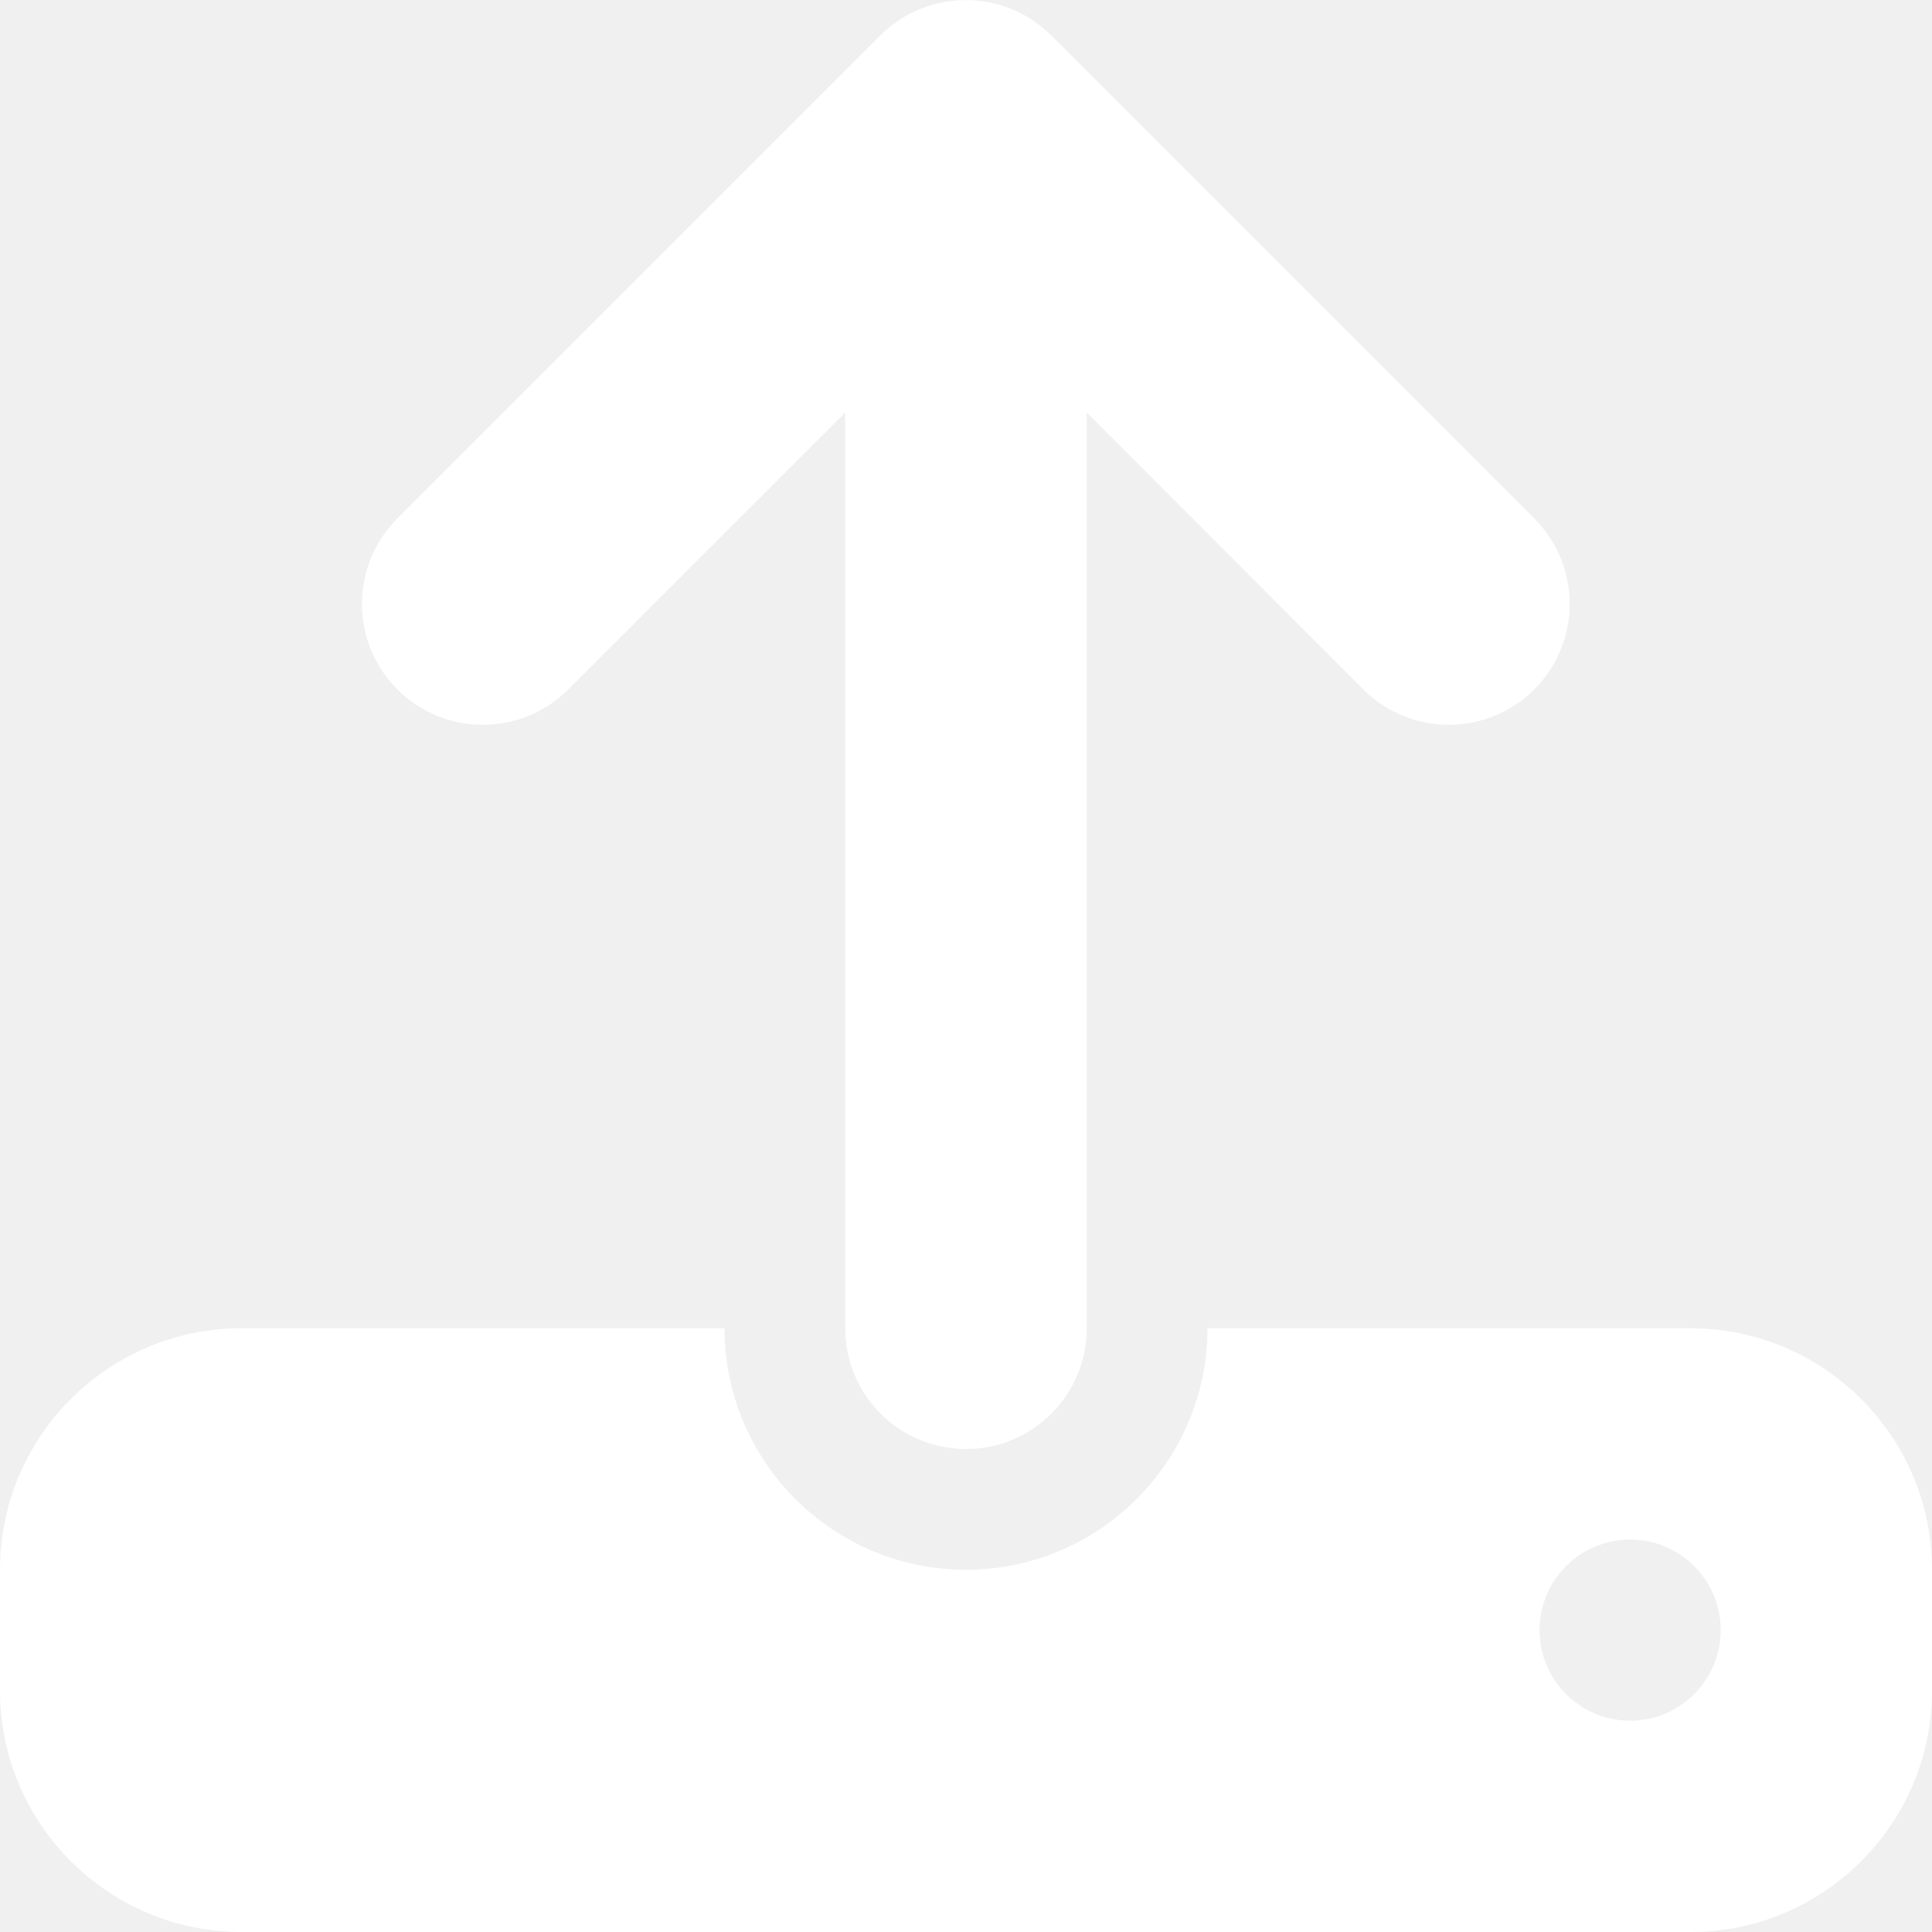
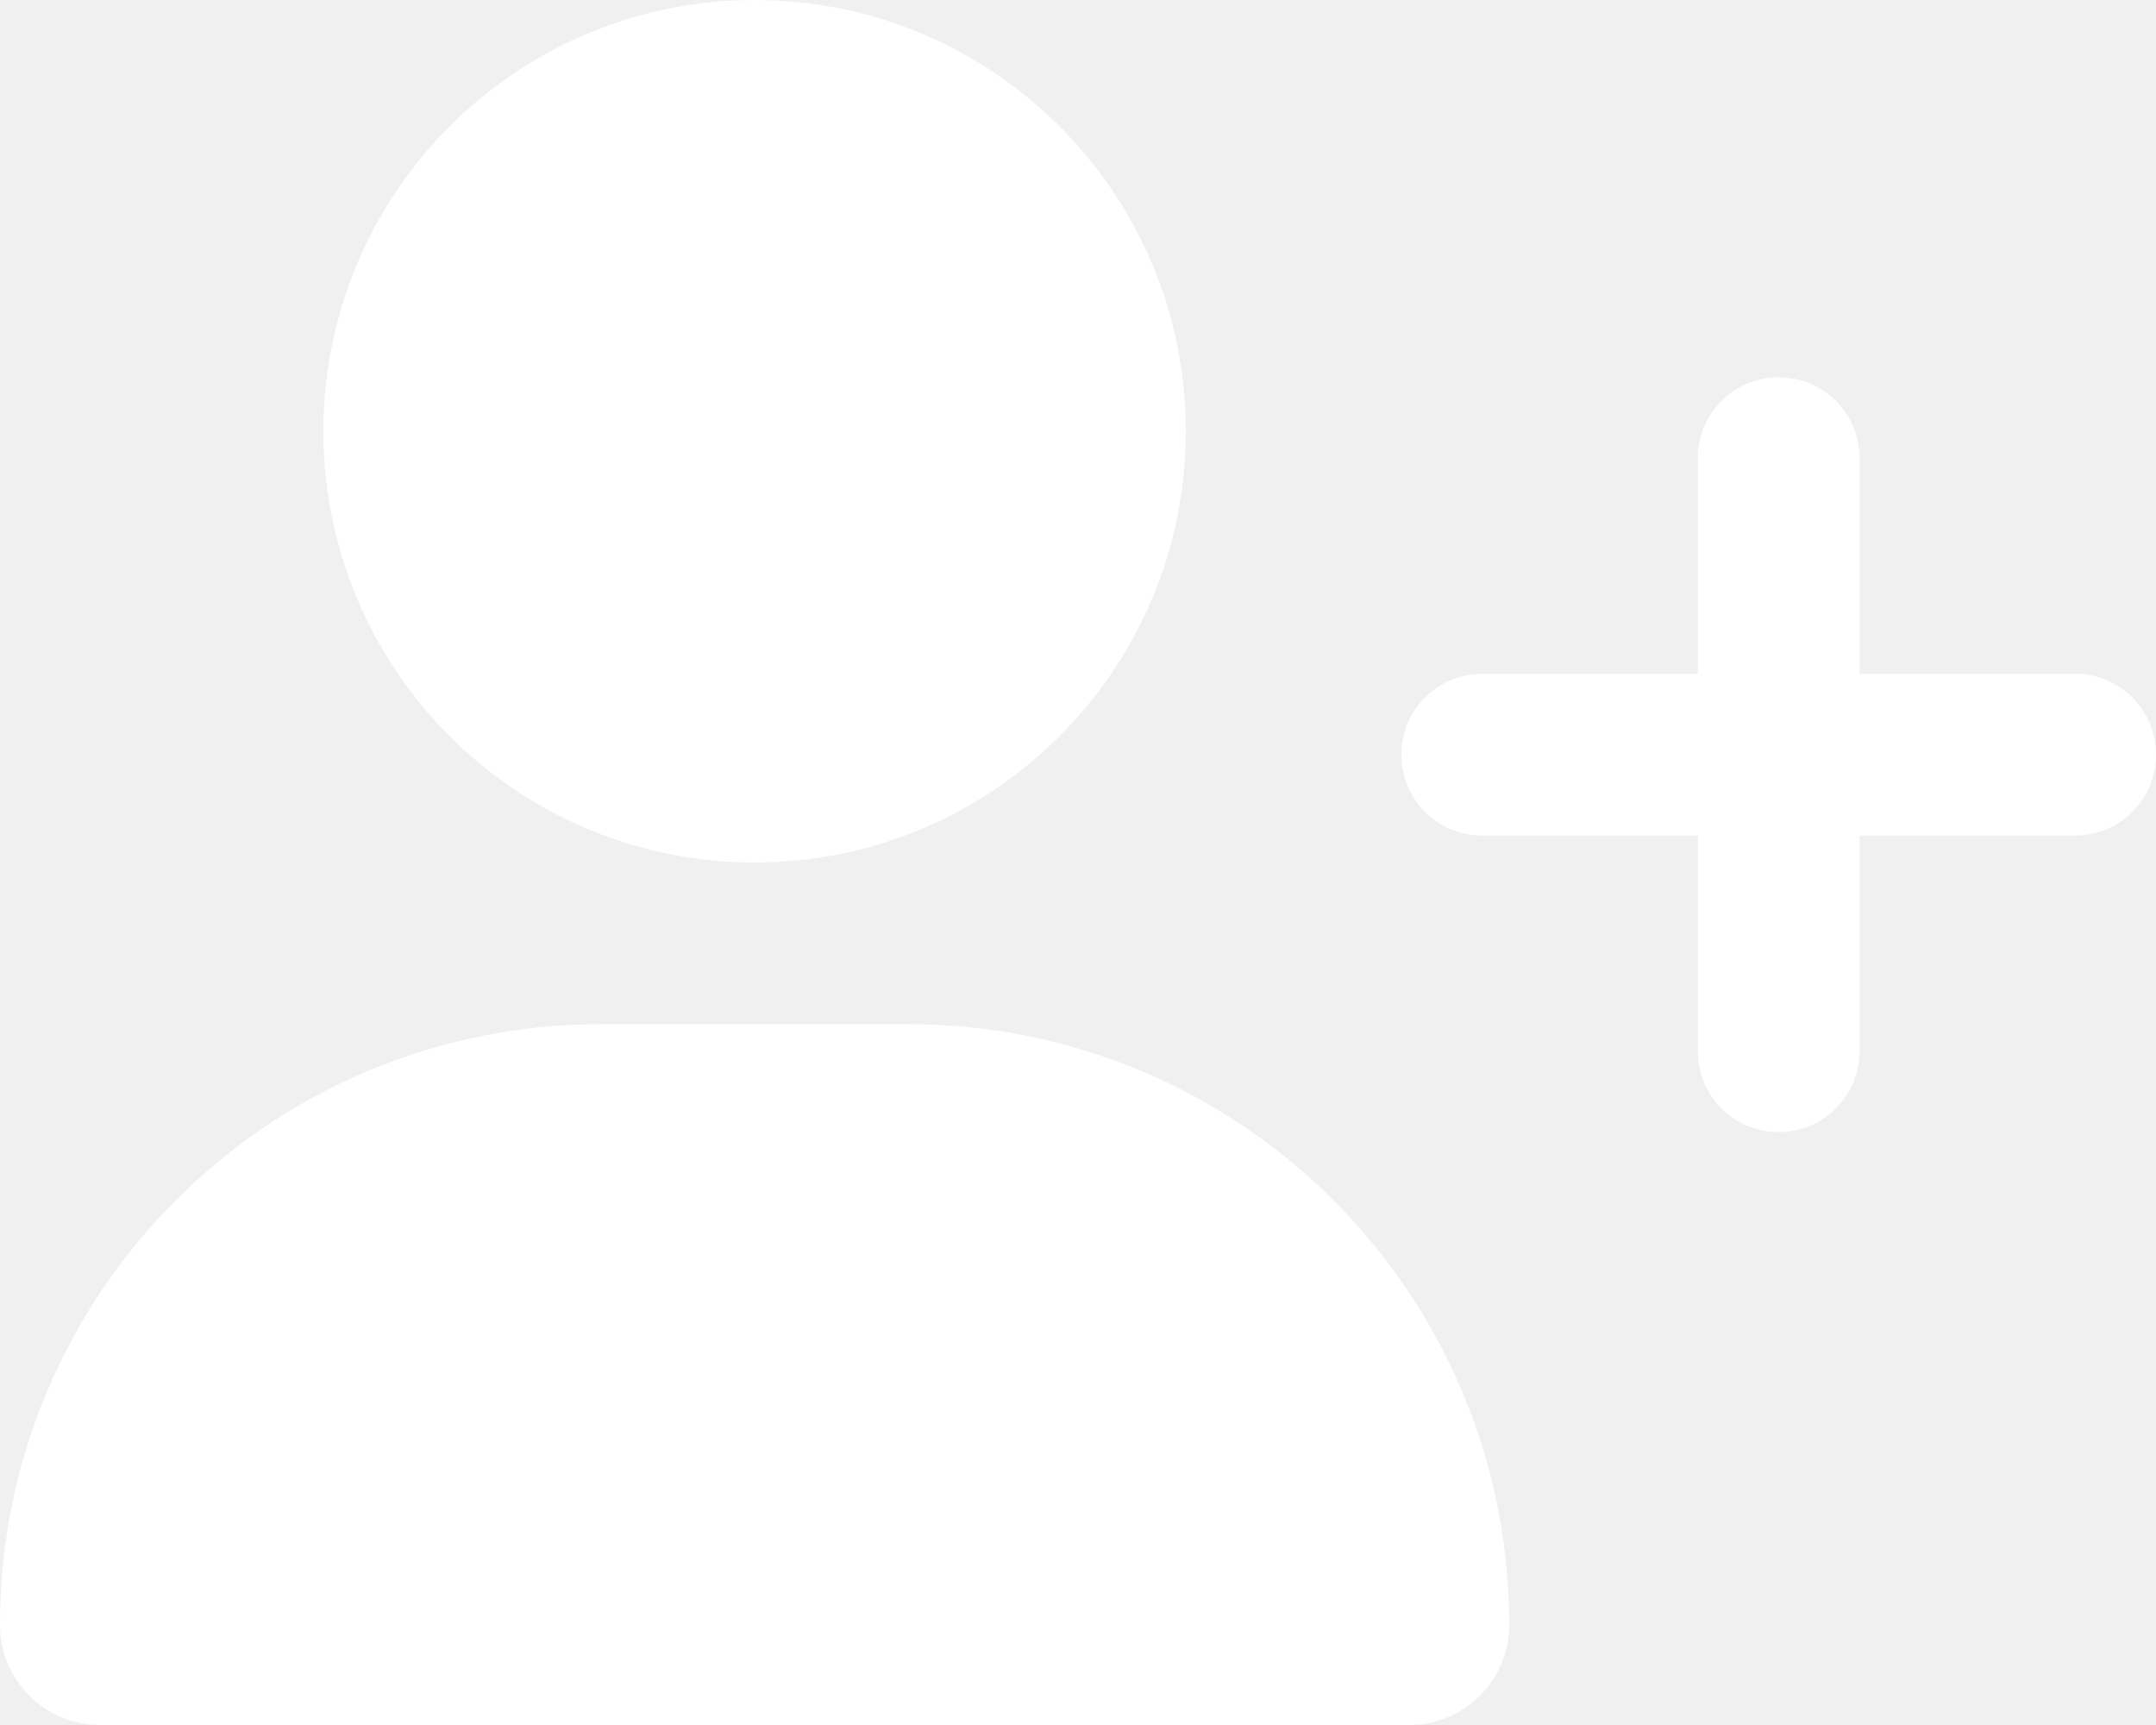
- <svg xmlns="http://www.w3.org/2000/svg" height="1em" fill="white" viewBox="0 0 512 512">
-   <path d="M288 109.3V352c0 17.7-14.3 32-32 32s-32-14.3-32-32V109.3l-73.4 73.4c-12.5 12.5-32.8 12.5-45.3 0s-12.5-32.8 0-45.3l128-128c12.5-12.5 32.8-12.5 45.3 0l128 128c12.5 12.5 12.5 32.8 0 45.3s-32.8 12.5-45.3 0L288 109.3zM64 352H192c0 35.3 28.7 64 64 64s64-28.7 64-64H448c35.3 0 64 28.7 64 64v32c0 35.3-28.7 64-64 64H64c-35.3 0-64-28.7-64-64V416c0-35.3 28.7-64 64-64zM432 456a24 24 0 1 0 0-48 24 24 0 1 0 0 48z" />
+ <svg xmlns="http://www.w3.org/2000/svg" height="1em" fill="white" viewBox="0 0 640 512">
+   <path d="M96 128a128 128 0 1 1 256 0A128 128 0 1 1 96 128zM0 482.3C0 383.8 79.8 304 178.3 304h91.4C368.2 304 448 383.8 448 482.3c0 16.4-13.3 29.7-29.7 29.7H29.7C13.3 512 0 498.7 0 482.3zM504 312V248H440c-13.3 0-24-10.7-24-24s10.7-24 24-24h64V136c0-13.3 10.7-24 24-24s24 10.7 24 24v64h64c13.3 0 24 10.7 24 24s-10.7 24-24 24H552v64c0 13.3-10.7 24-24 24s-24-10.7-24-24z" />
</svg>
